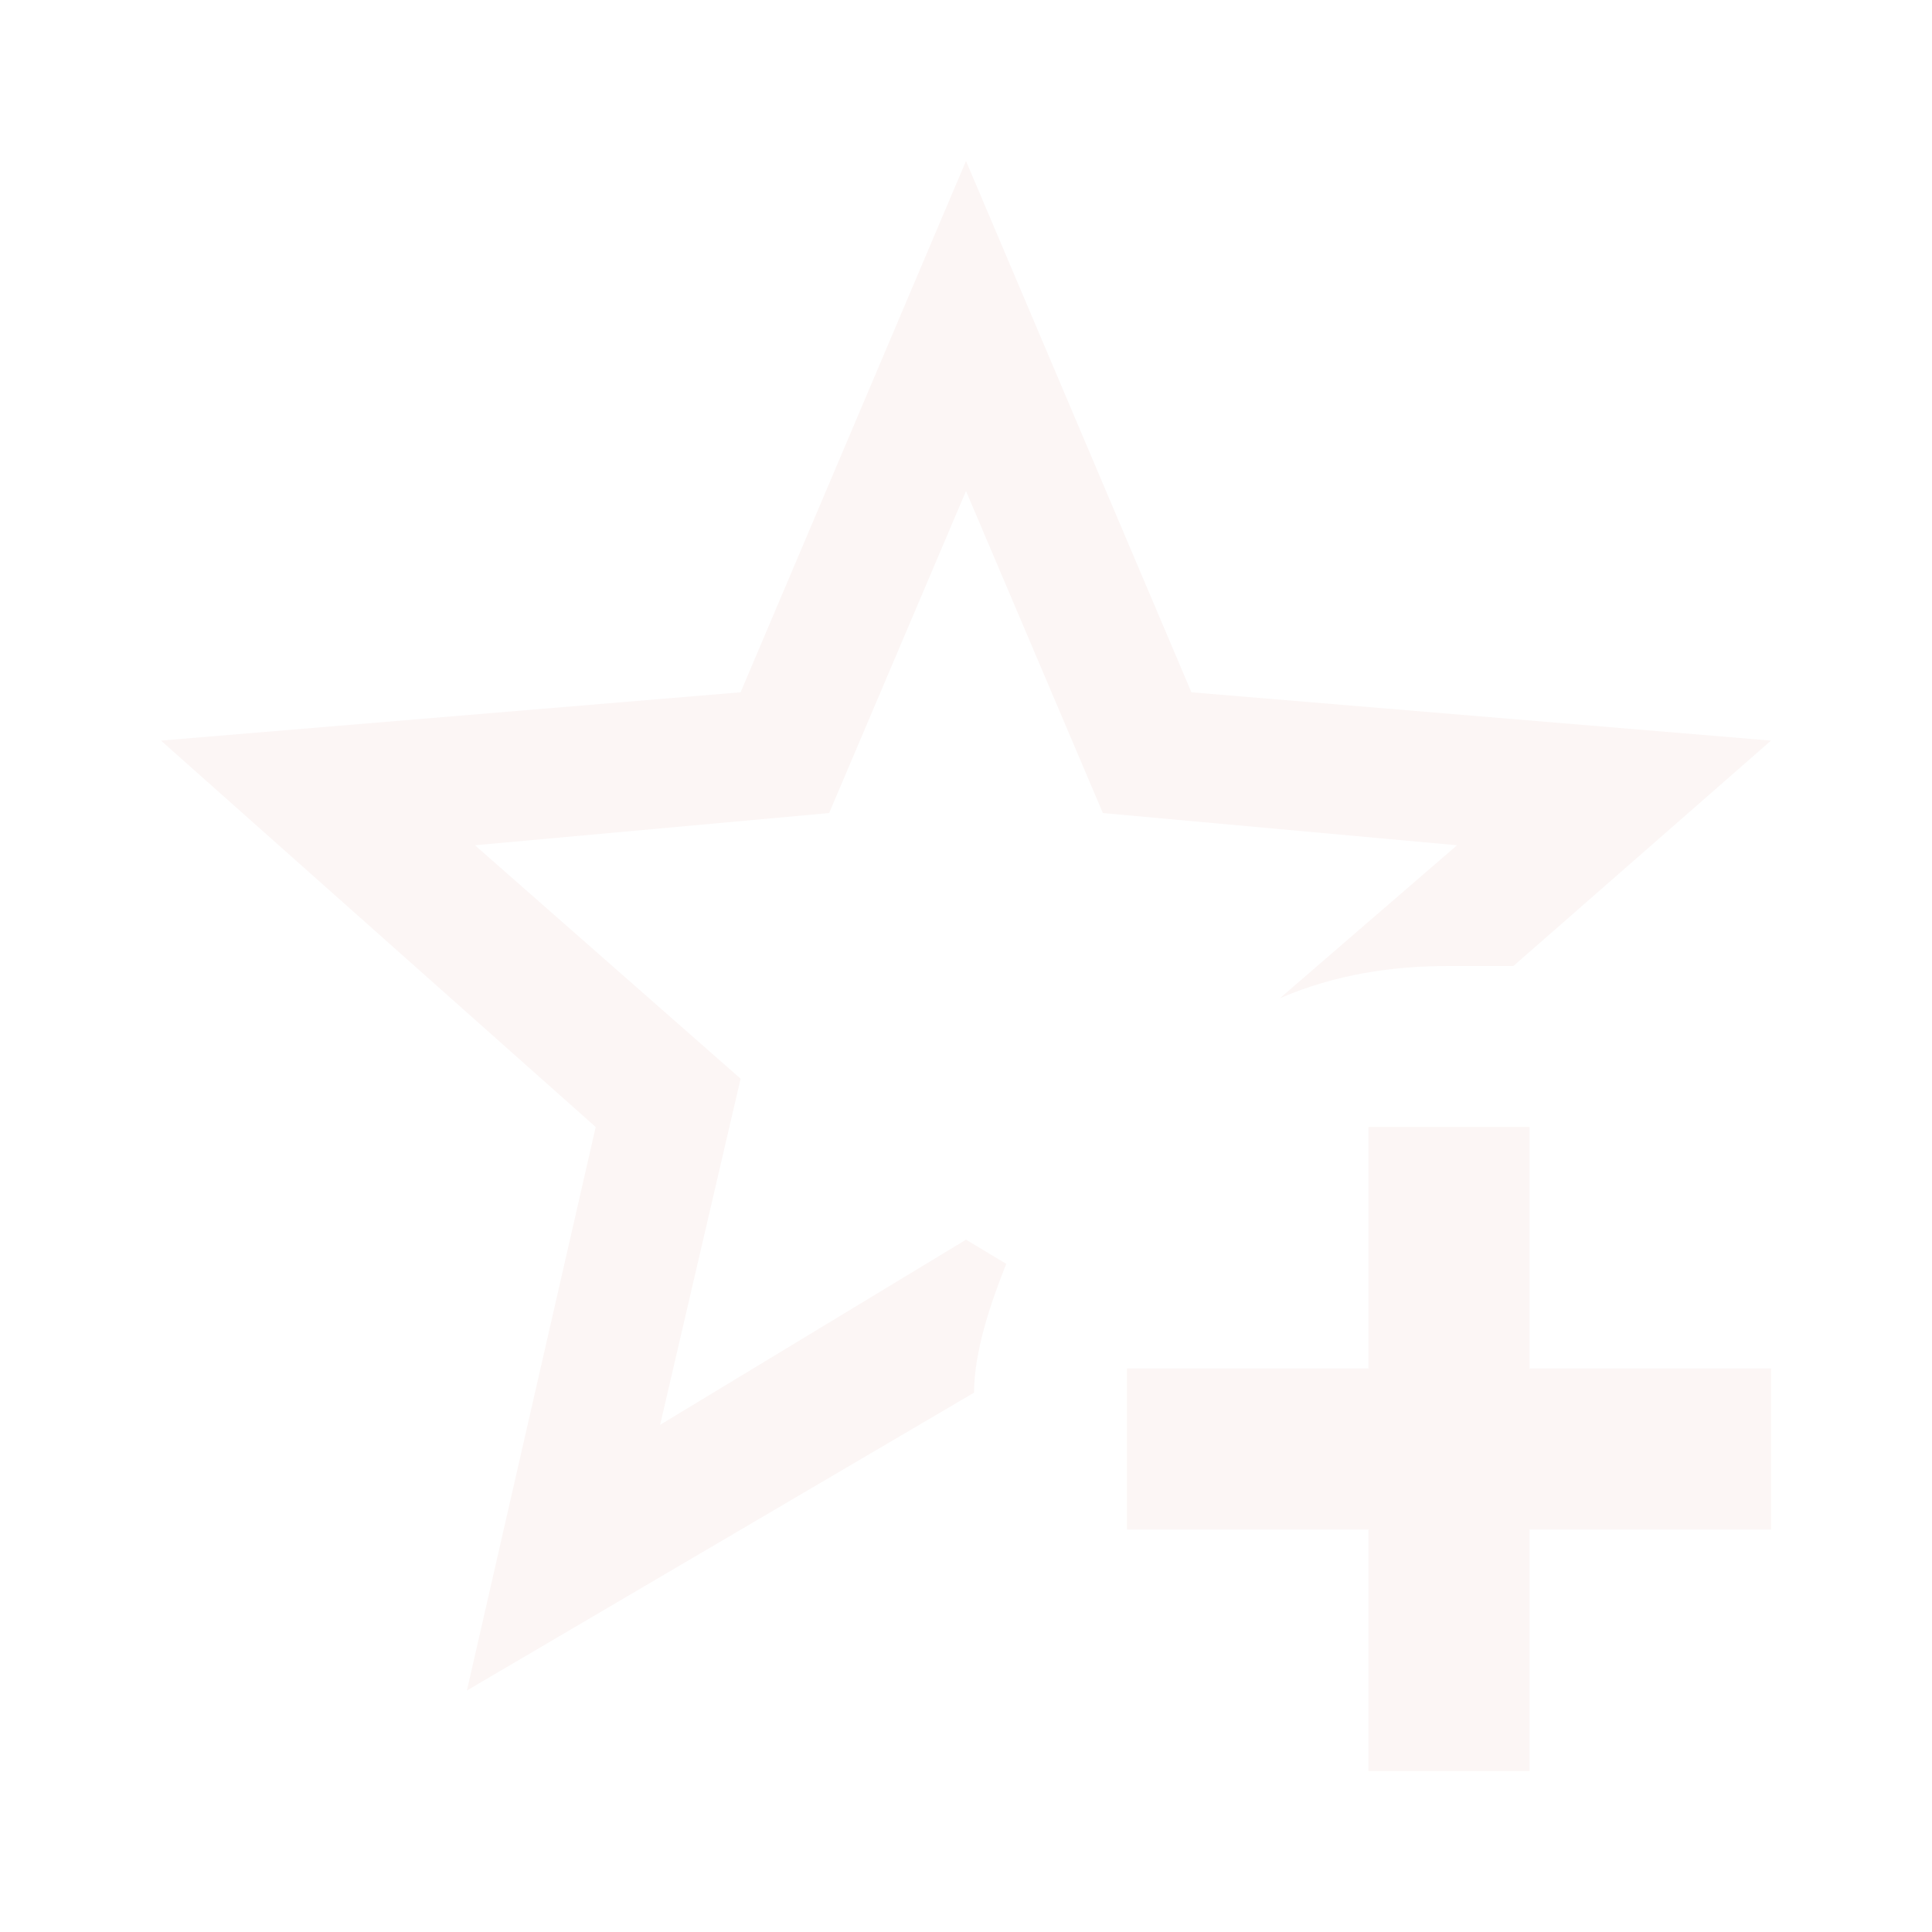
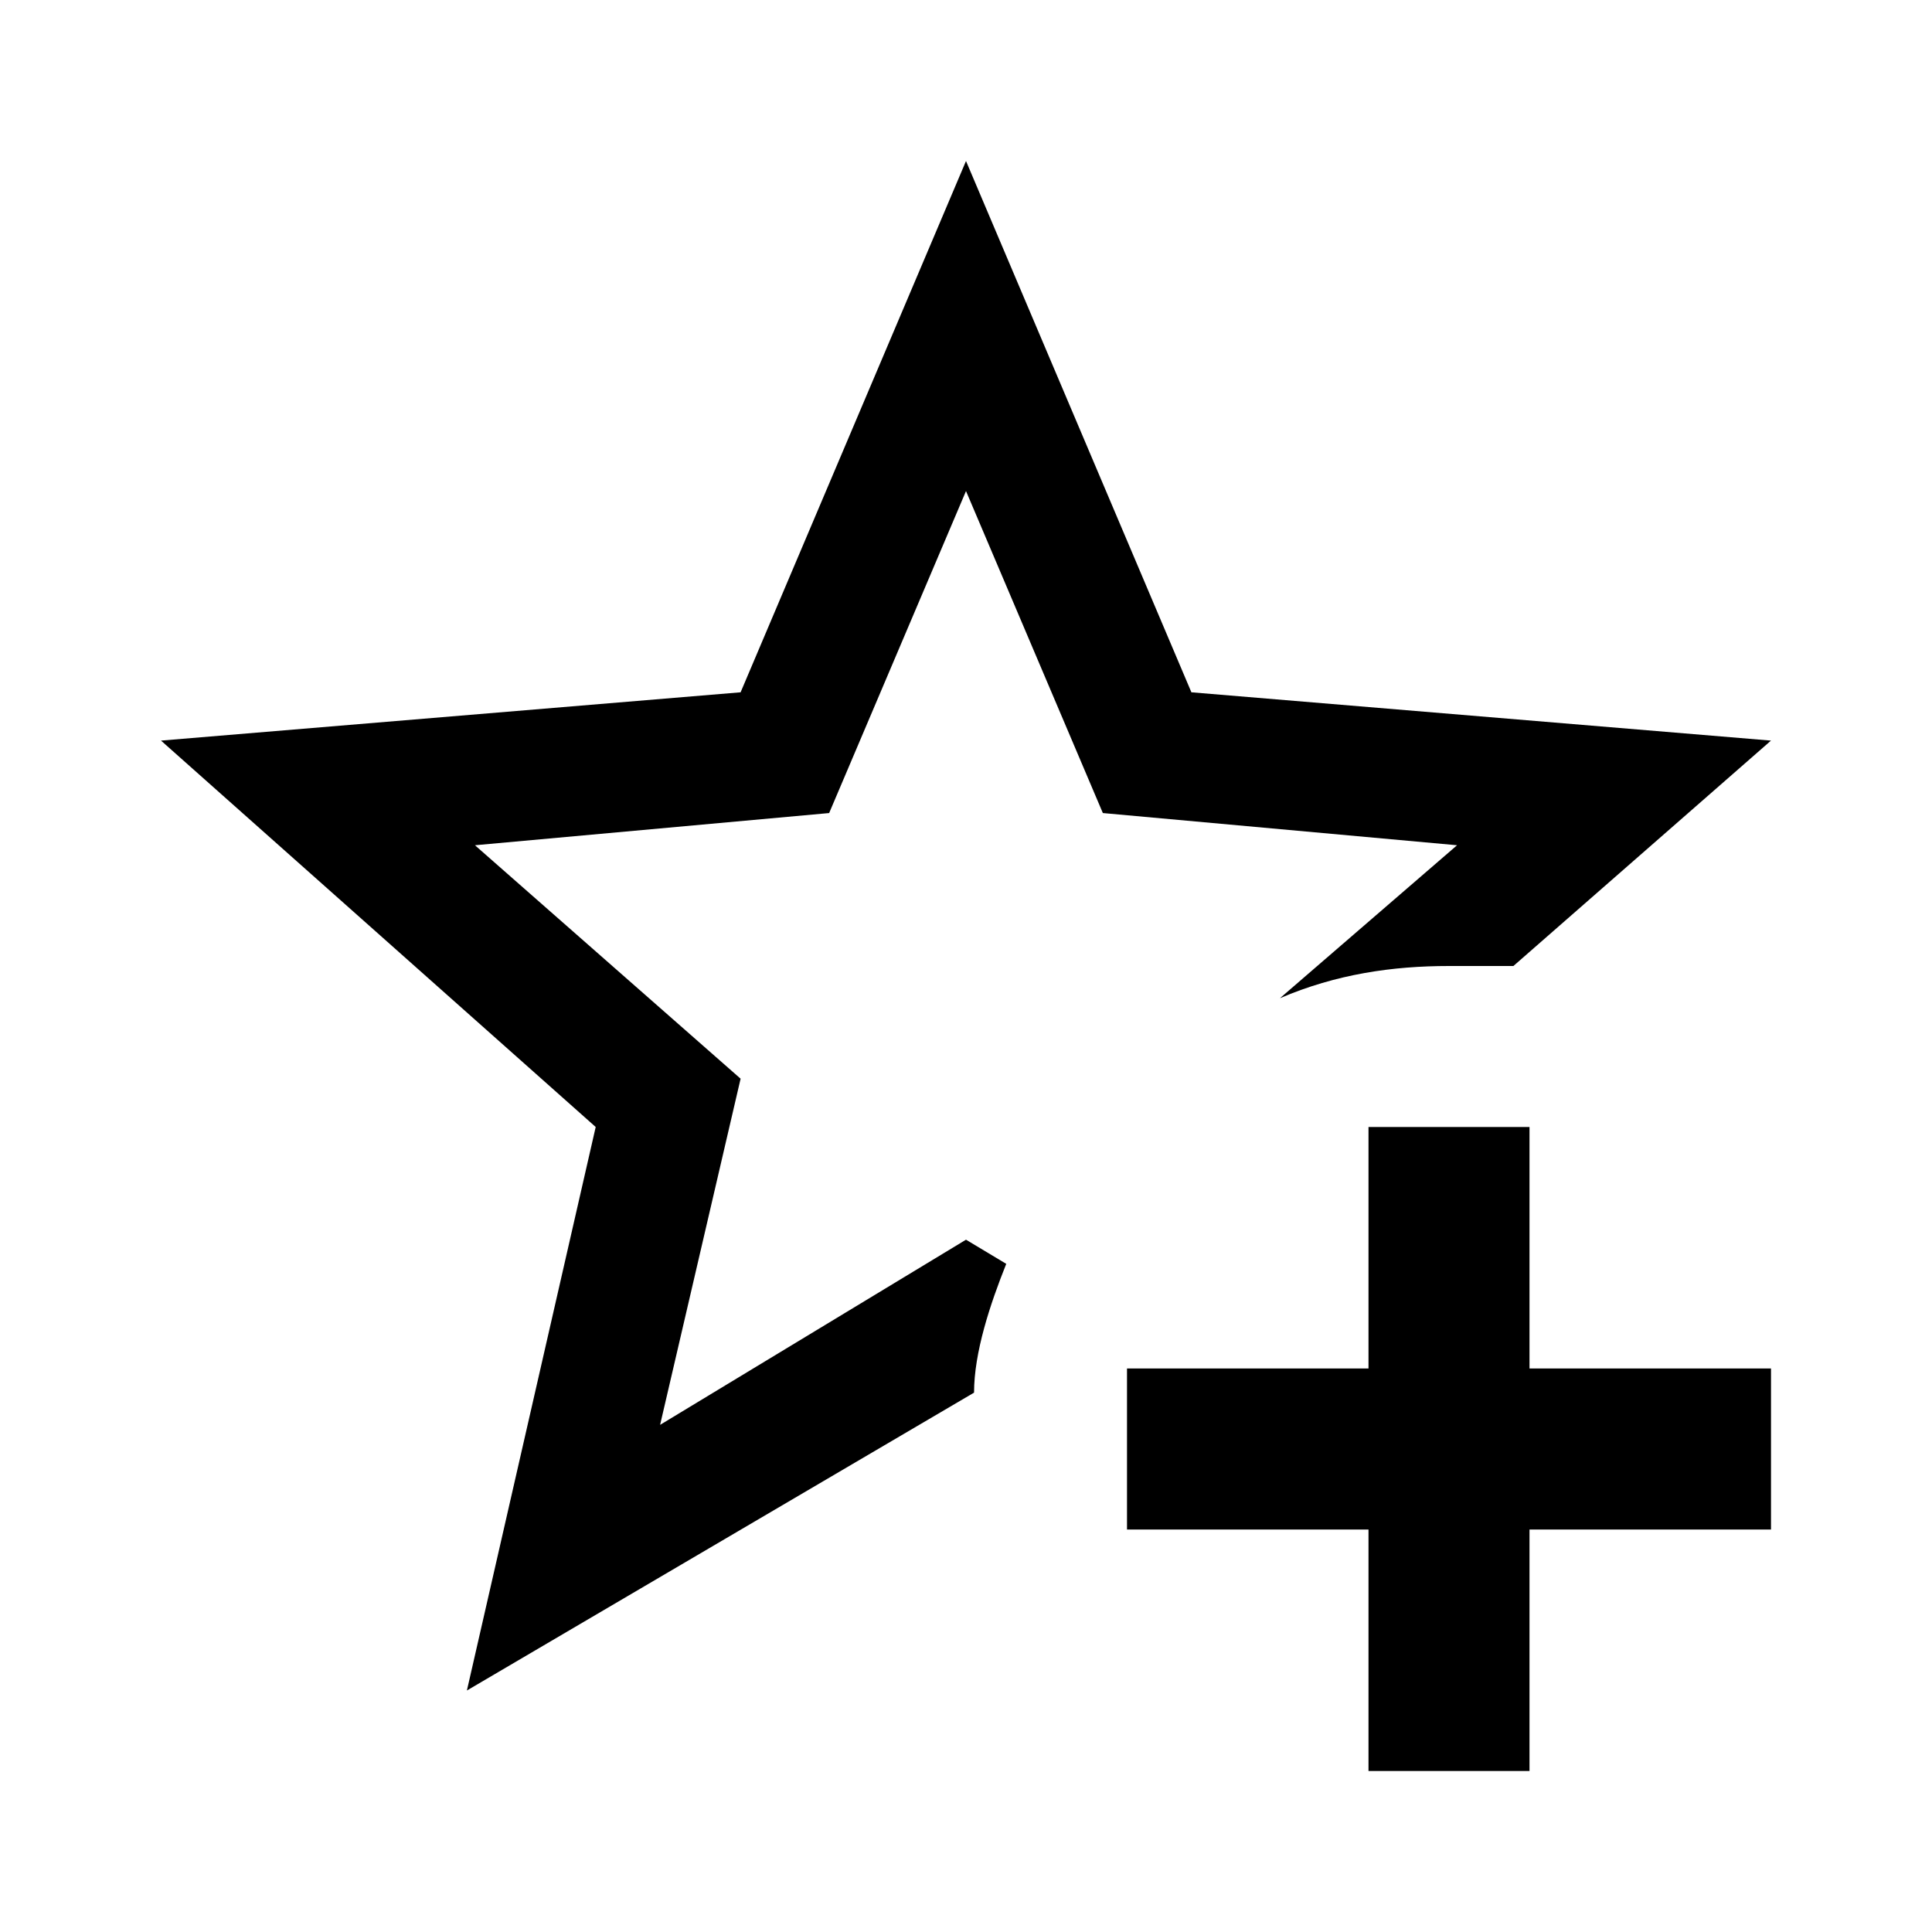
- <svg xmlns="http://www.w3.org/2000/svg" fill="#FCF6F5FF" viewBox="0 0 24 24">
+ <svg xmlns="http://www.w3.org/2000/svg" viewBox="0 0 24 24">
  <path d="M5.8 21L7.4 14L2 9.2L9.2 8.6L12 2L14.8 8.6L22 9.2L18.8 12H18C17.3 12 16.6 12.1 15.9 12.4L18.1 10.5L13.7 10.1L12 6.1L10.3 10.1L5.9 10.5L9.2 13.4L8.2 17.7L12 15.4L12.5 15.7C12.3 16.2 12.1 16.8 12.1 17.3L5.8 21M17 14V17H14V19H17V22H19V19H22V17H19V14H17Z" />
</svg>
